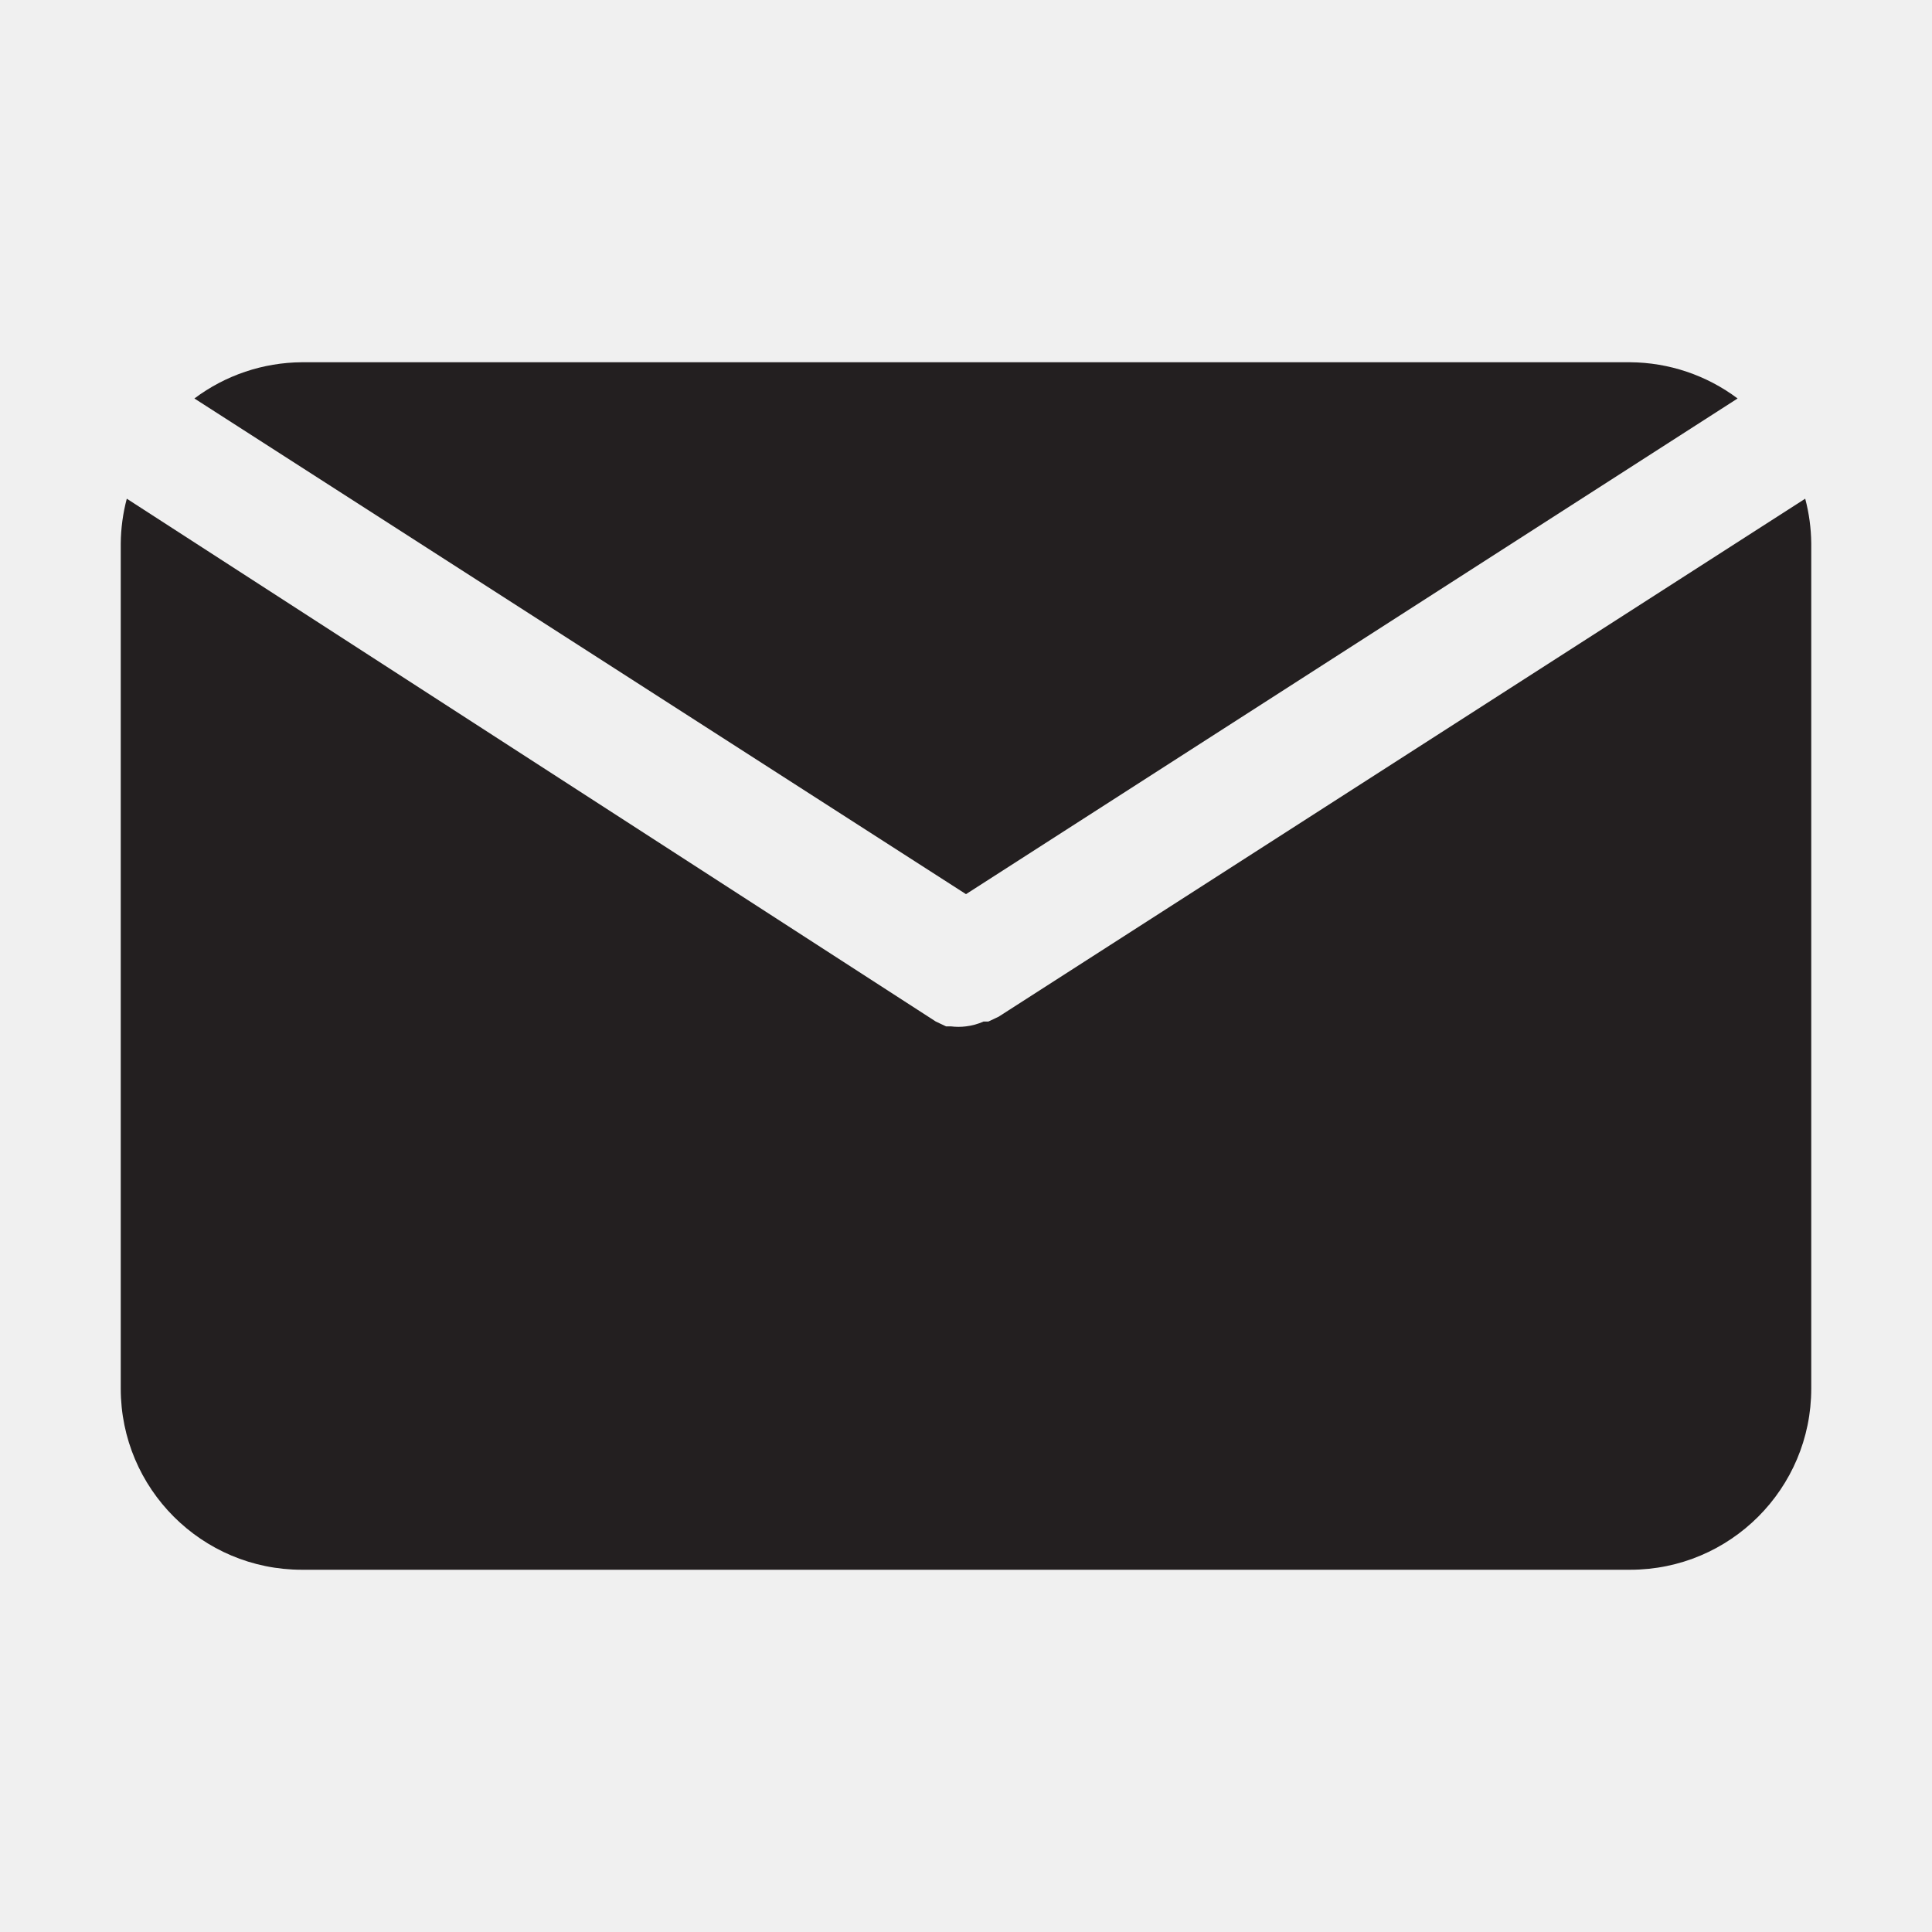
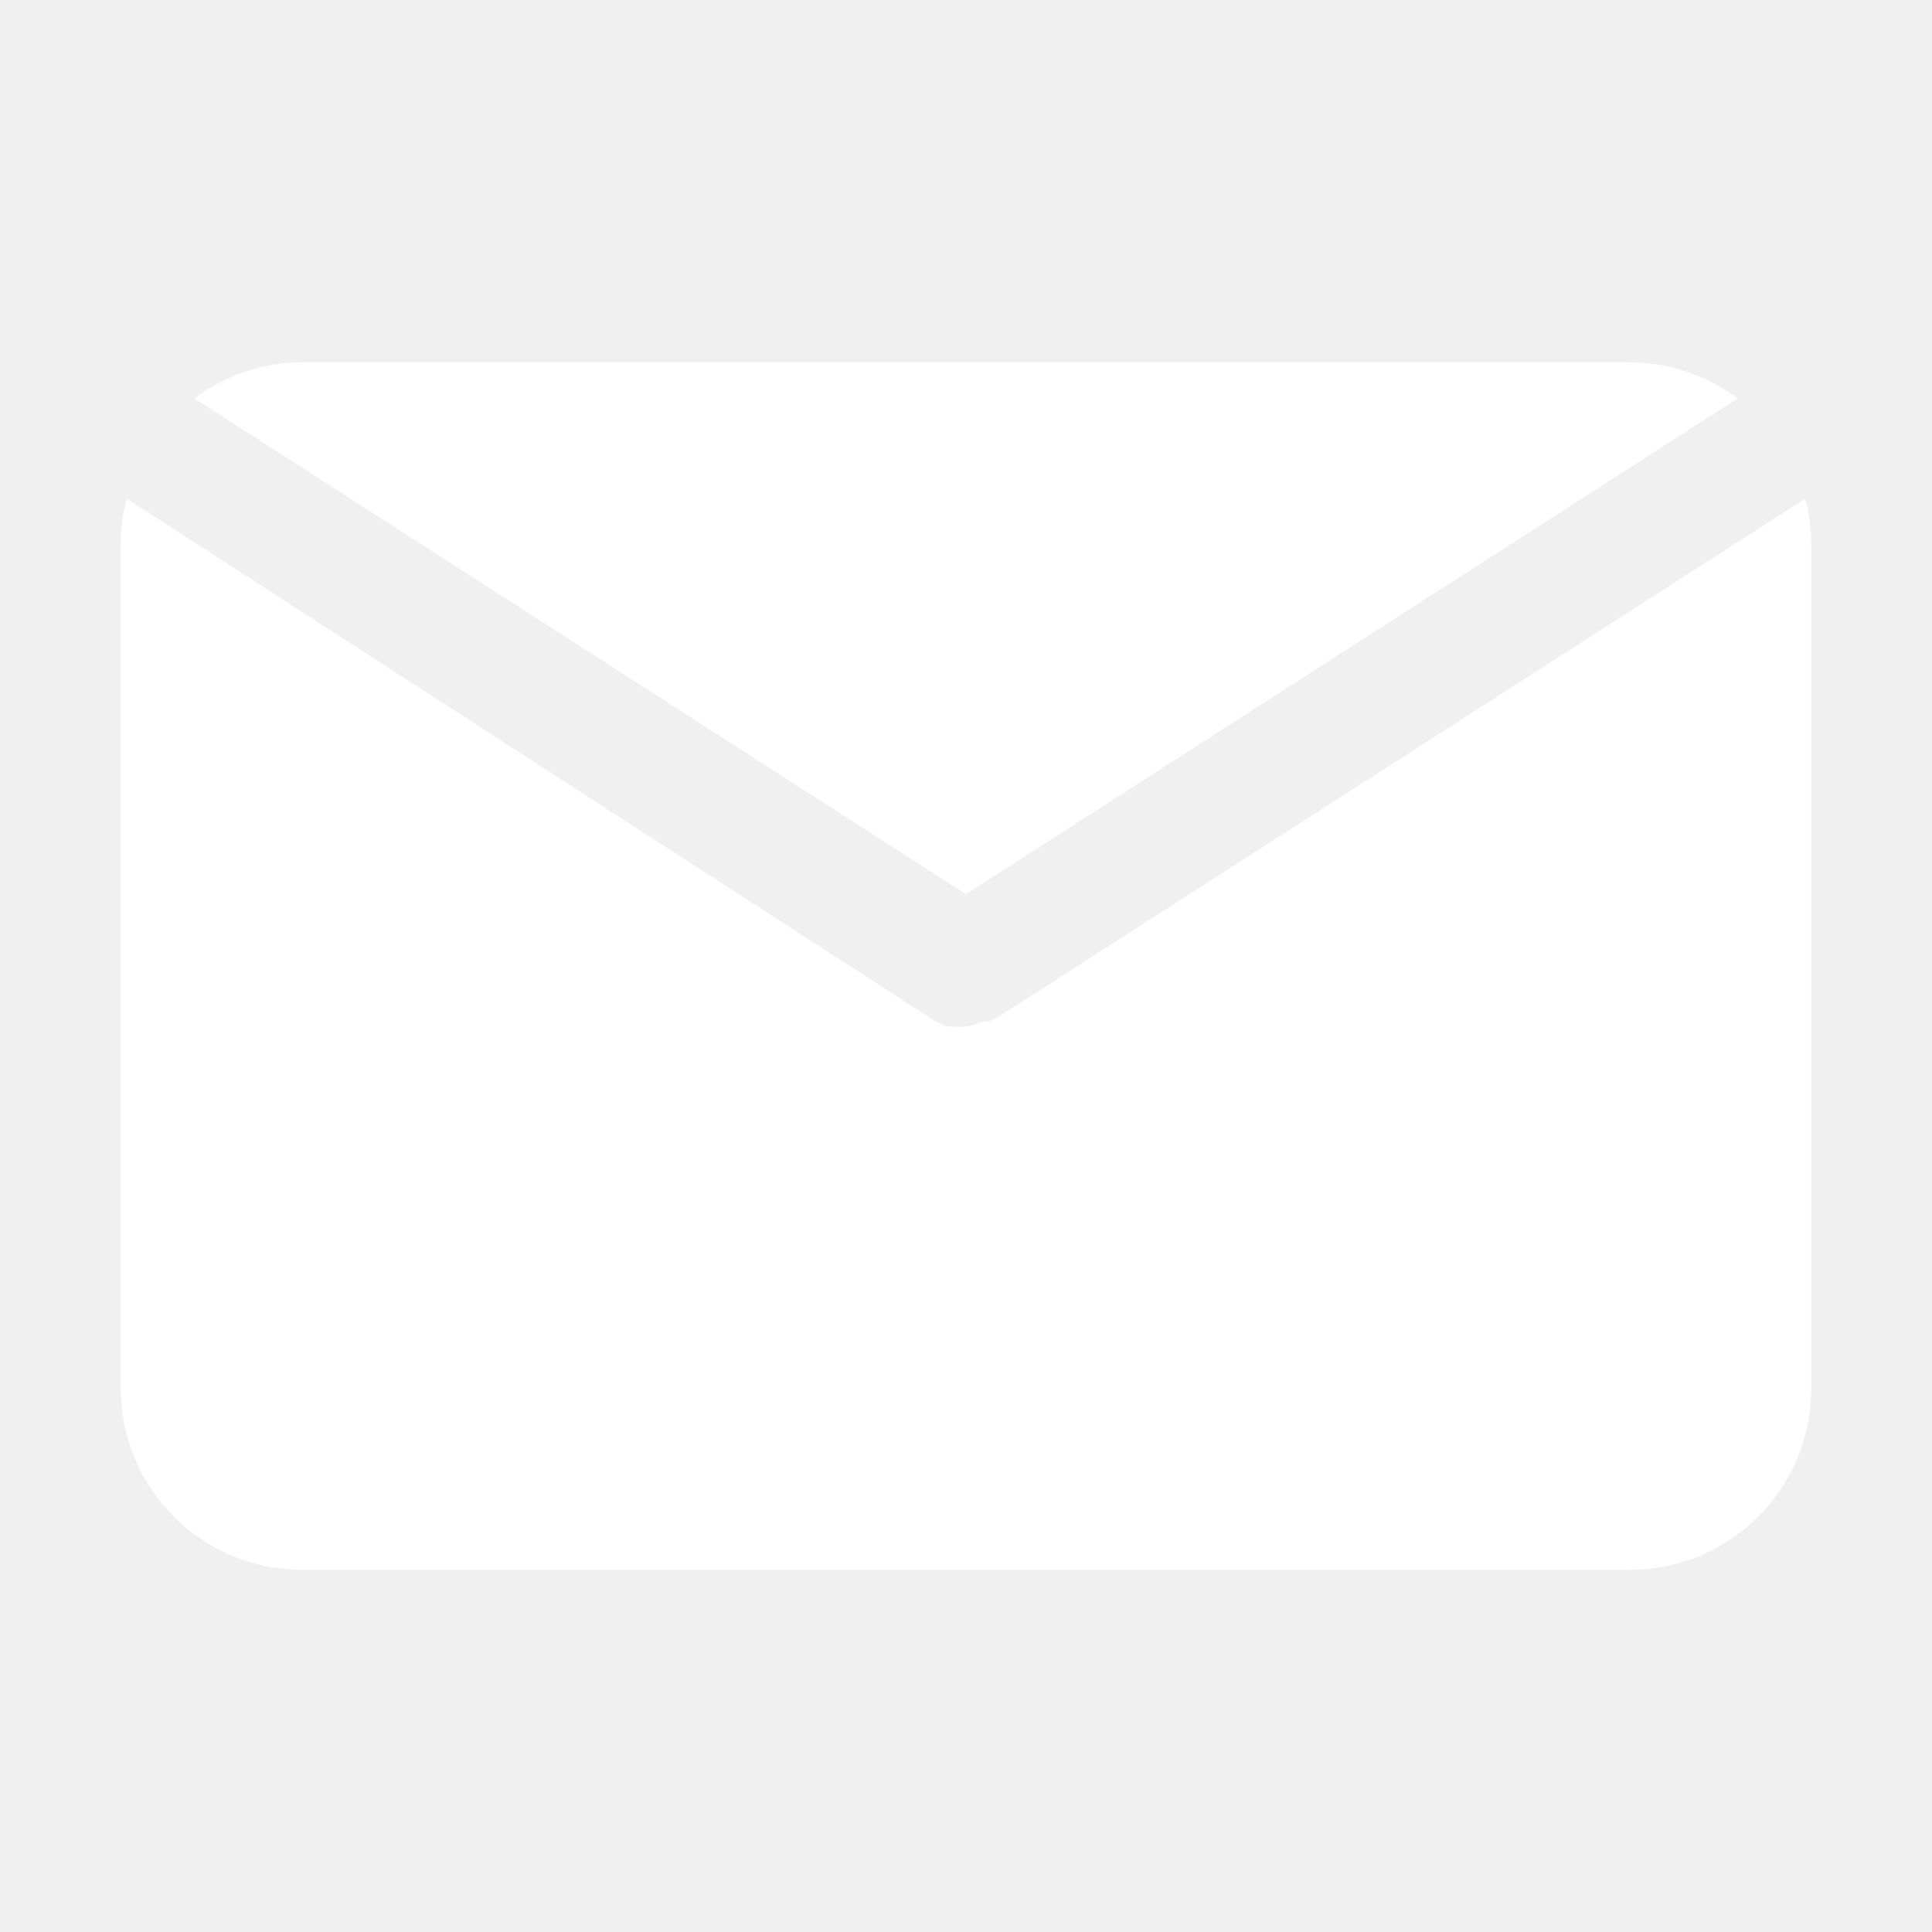
<svg xmlns="http://www.w3.org/2000/svg" viewBox="0 0 32 32">
-   <path fill="#231f20" d="M16,14.81,28.78,6.6A3,3,0,0,0,27,6H5a3,3,0,0,0-1.78.6Z" />
-   <path fill="#231f20" d="M16.54,16.84h0l-.17.08-.08,0A1,1,0,0,1,16,17h0a1,1,0,0,1-.25,0l-.08,0-.17-.08h0L2.1,8.26A3,3,0,0,0,2,9V23a3,3,0,0,0,3,3H27a3,3,0,0,0,3-3V9a3,3,0,0,0-.1-.74Z" />
+   <path fill="white" d="M16,14.81,28.78,6.6A3,3,0,0,0,27,6H5a3,3,0,0,0-1.78.6Z" />
+   <path fill="white" d="M16.54,16.84h0l-.17.08-.08,0A1,1,0,0,1,16,17h0a1,1,0,0,1-.25,0l-.08,0-.17-.08h0L2.1,8.26A3,3,0,0,0,2,9V23a3,3,0,0,0,3,3H27a3,3,0,0,0,3-3V9a3,3,0,0,0-.1-.74Z" />
</svg>
